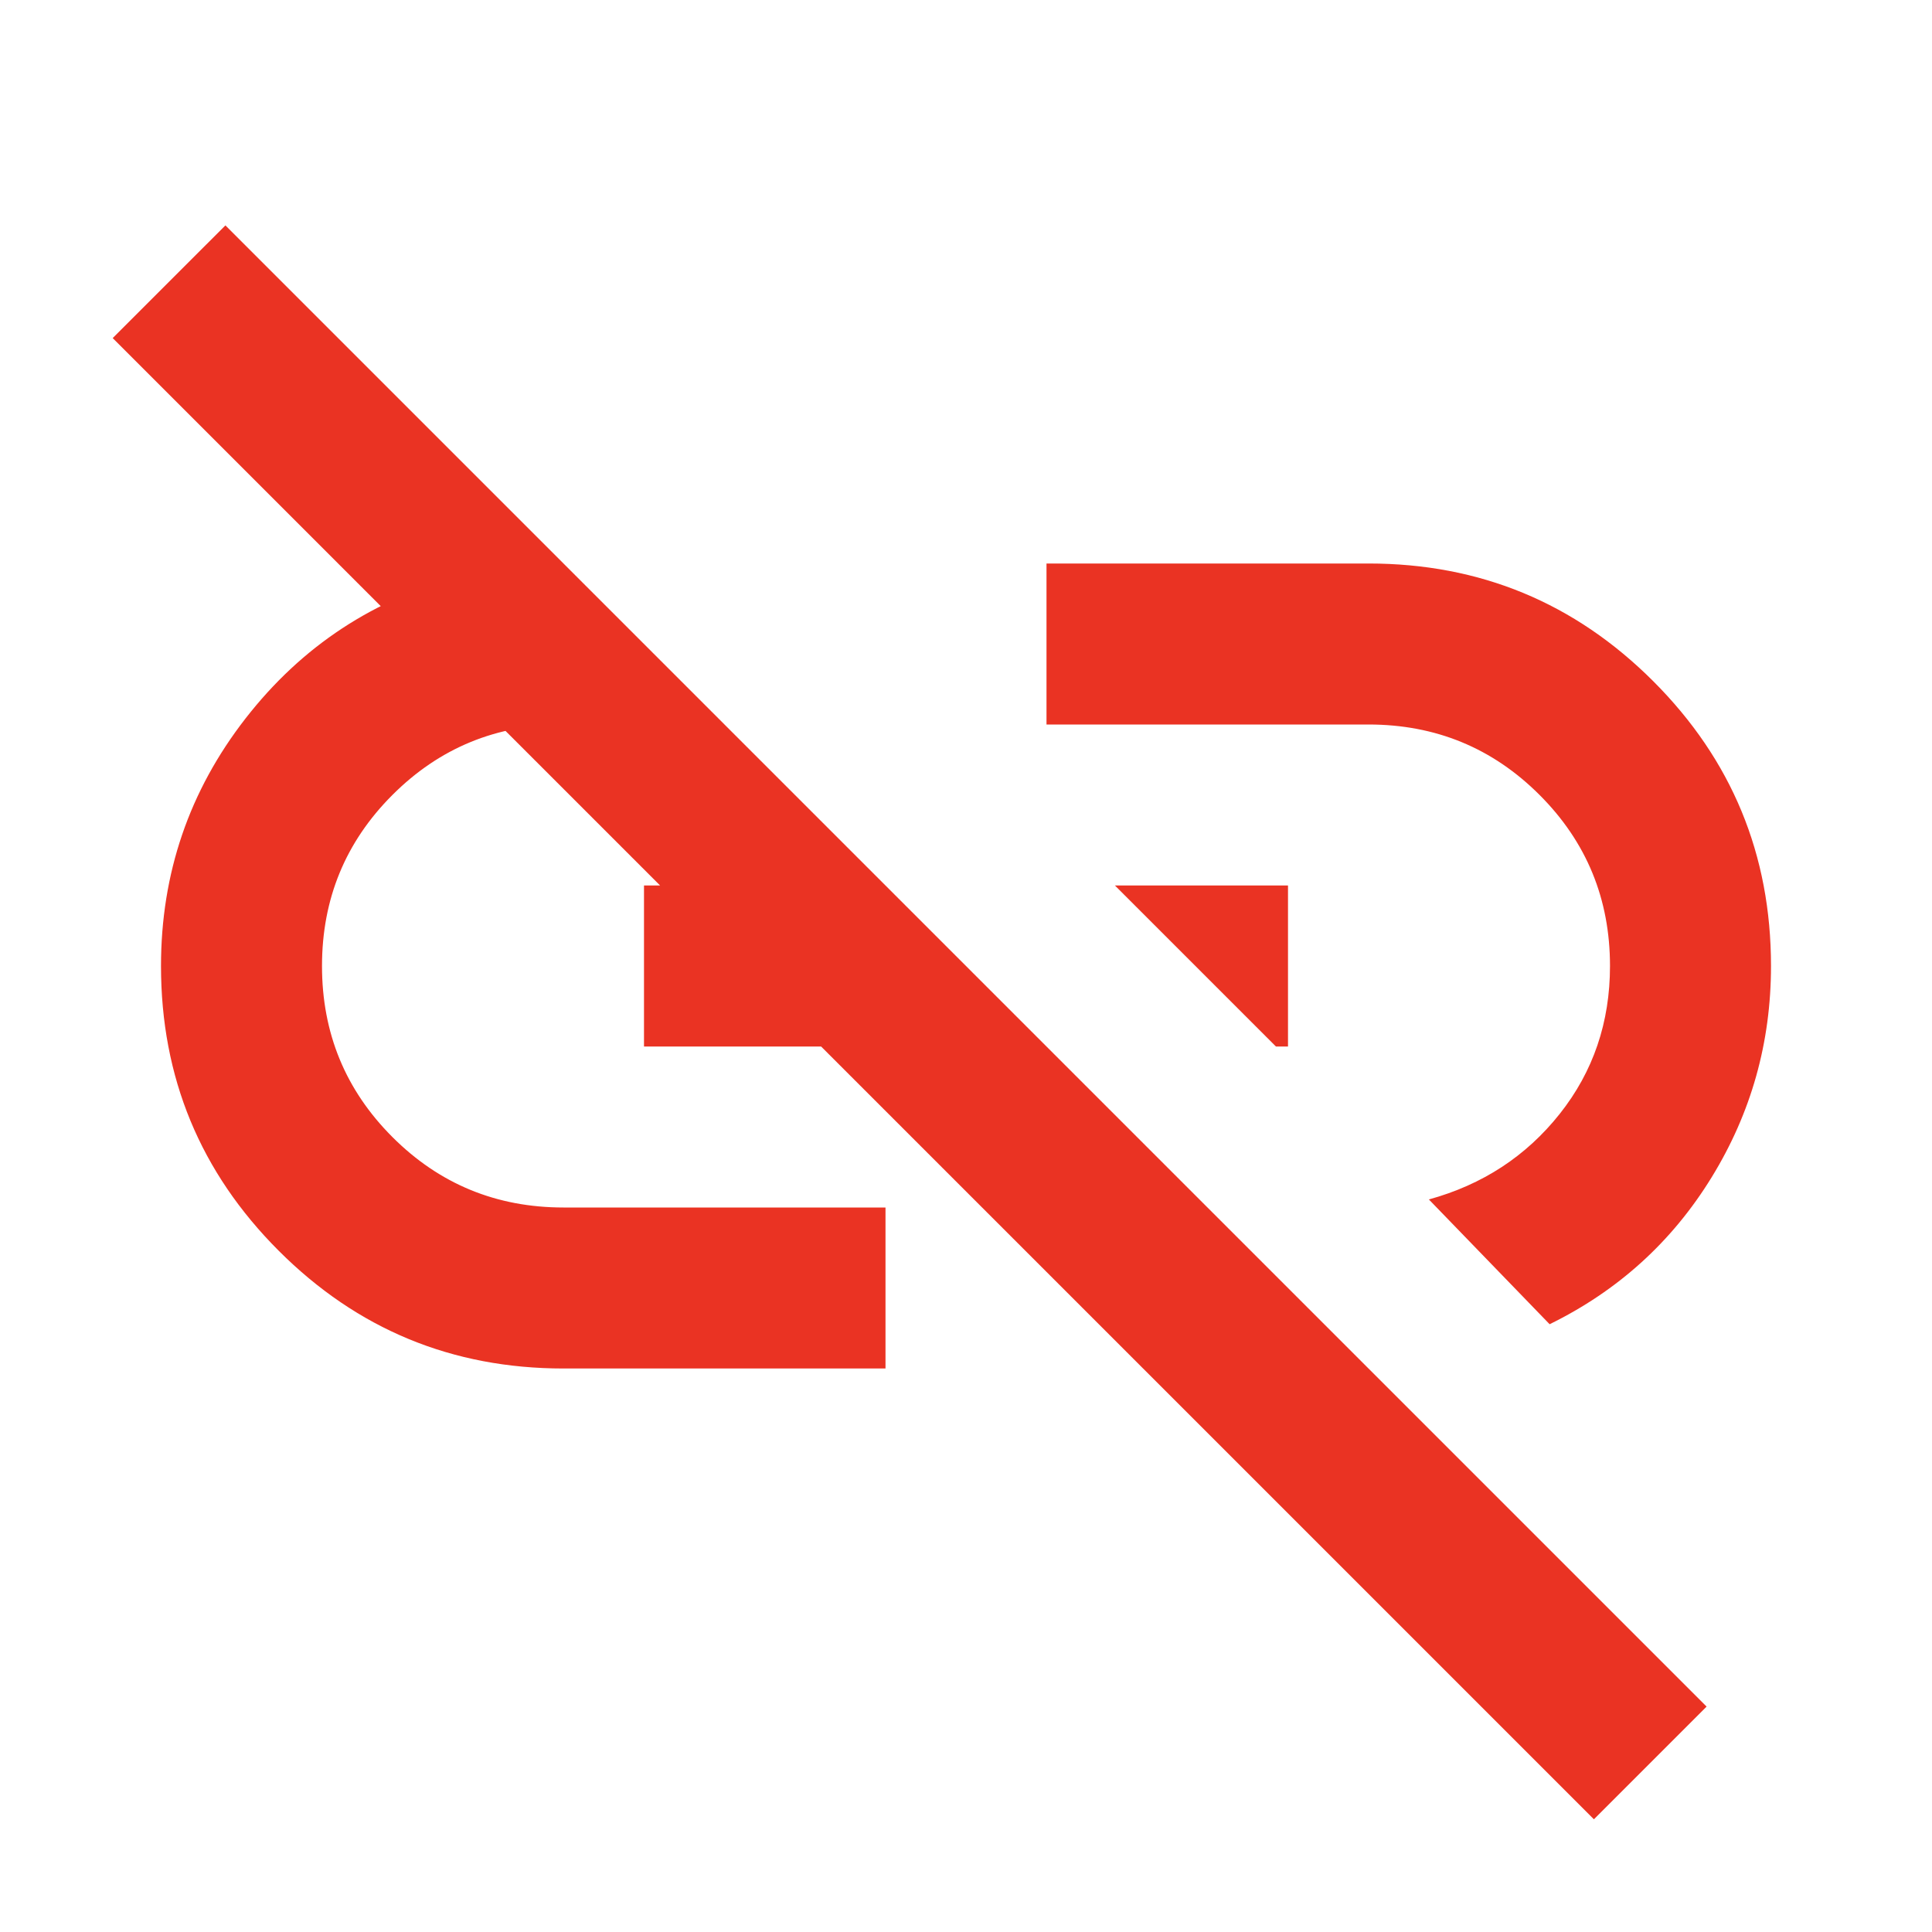
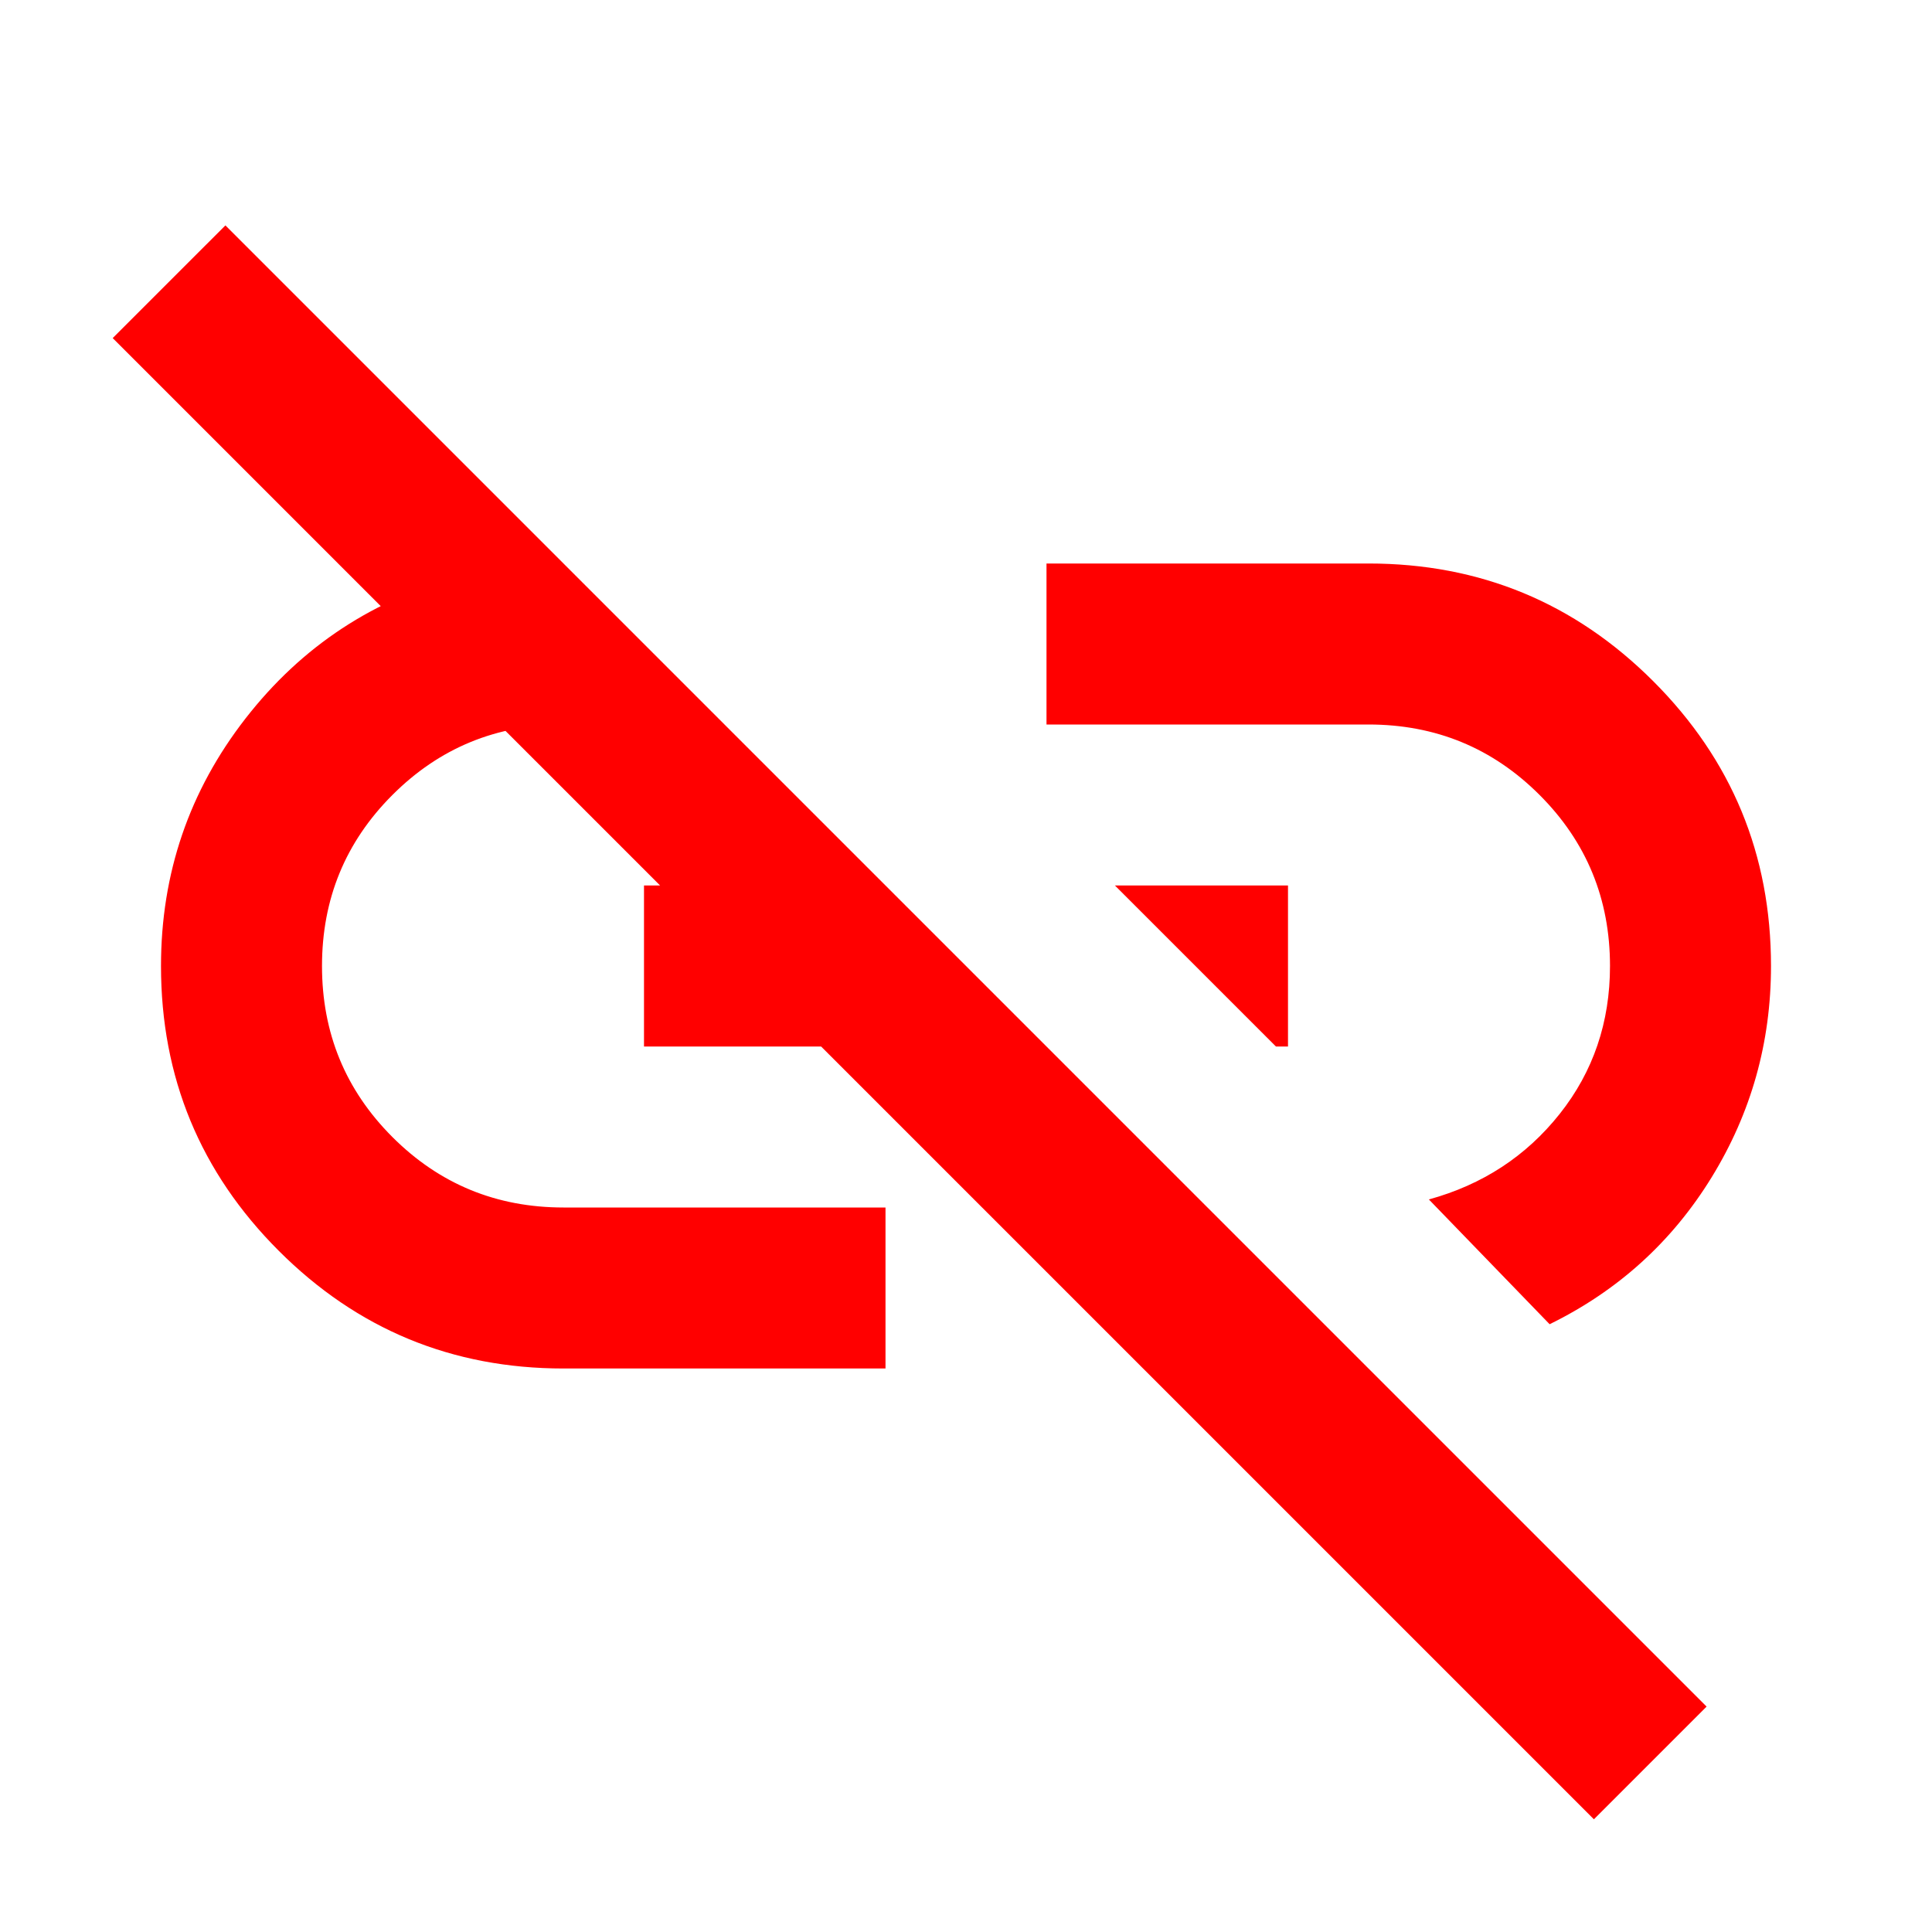
- <svg xmlns="http://www.w3.org/2000/svg" height="24px" viewBox="0 -960 960 960" width="24px" fill="#EA3323">
+ <svg xmlns="http://www.w3.org/2000/svg" height="24px" viewBox="0 -960 960 960" width="24px" fill="#FF0000">
  <path d="m770-302-60-62q40-11 65-42.5t25-73.5q0-50-35-85t-85-35H520v-80h160q83 0 141.5 58.5T880-480q0 57-29.5 105T770-302ZM634-440l-80-80h86v80h-6ZM792-56 56-792l56-56 736 736-56 56ZM440-280H280q-83 0-141.5-58.5T80-480q0-69 42-123t108-71l74 74h-24q-50 0-85 35t-35 85q0 50 35 85t85 35h160v80ZM320-440v-80h65l79 80H320Z" />
</svg>
